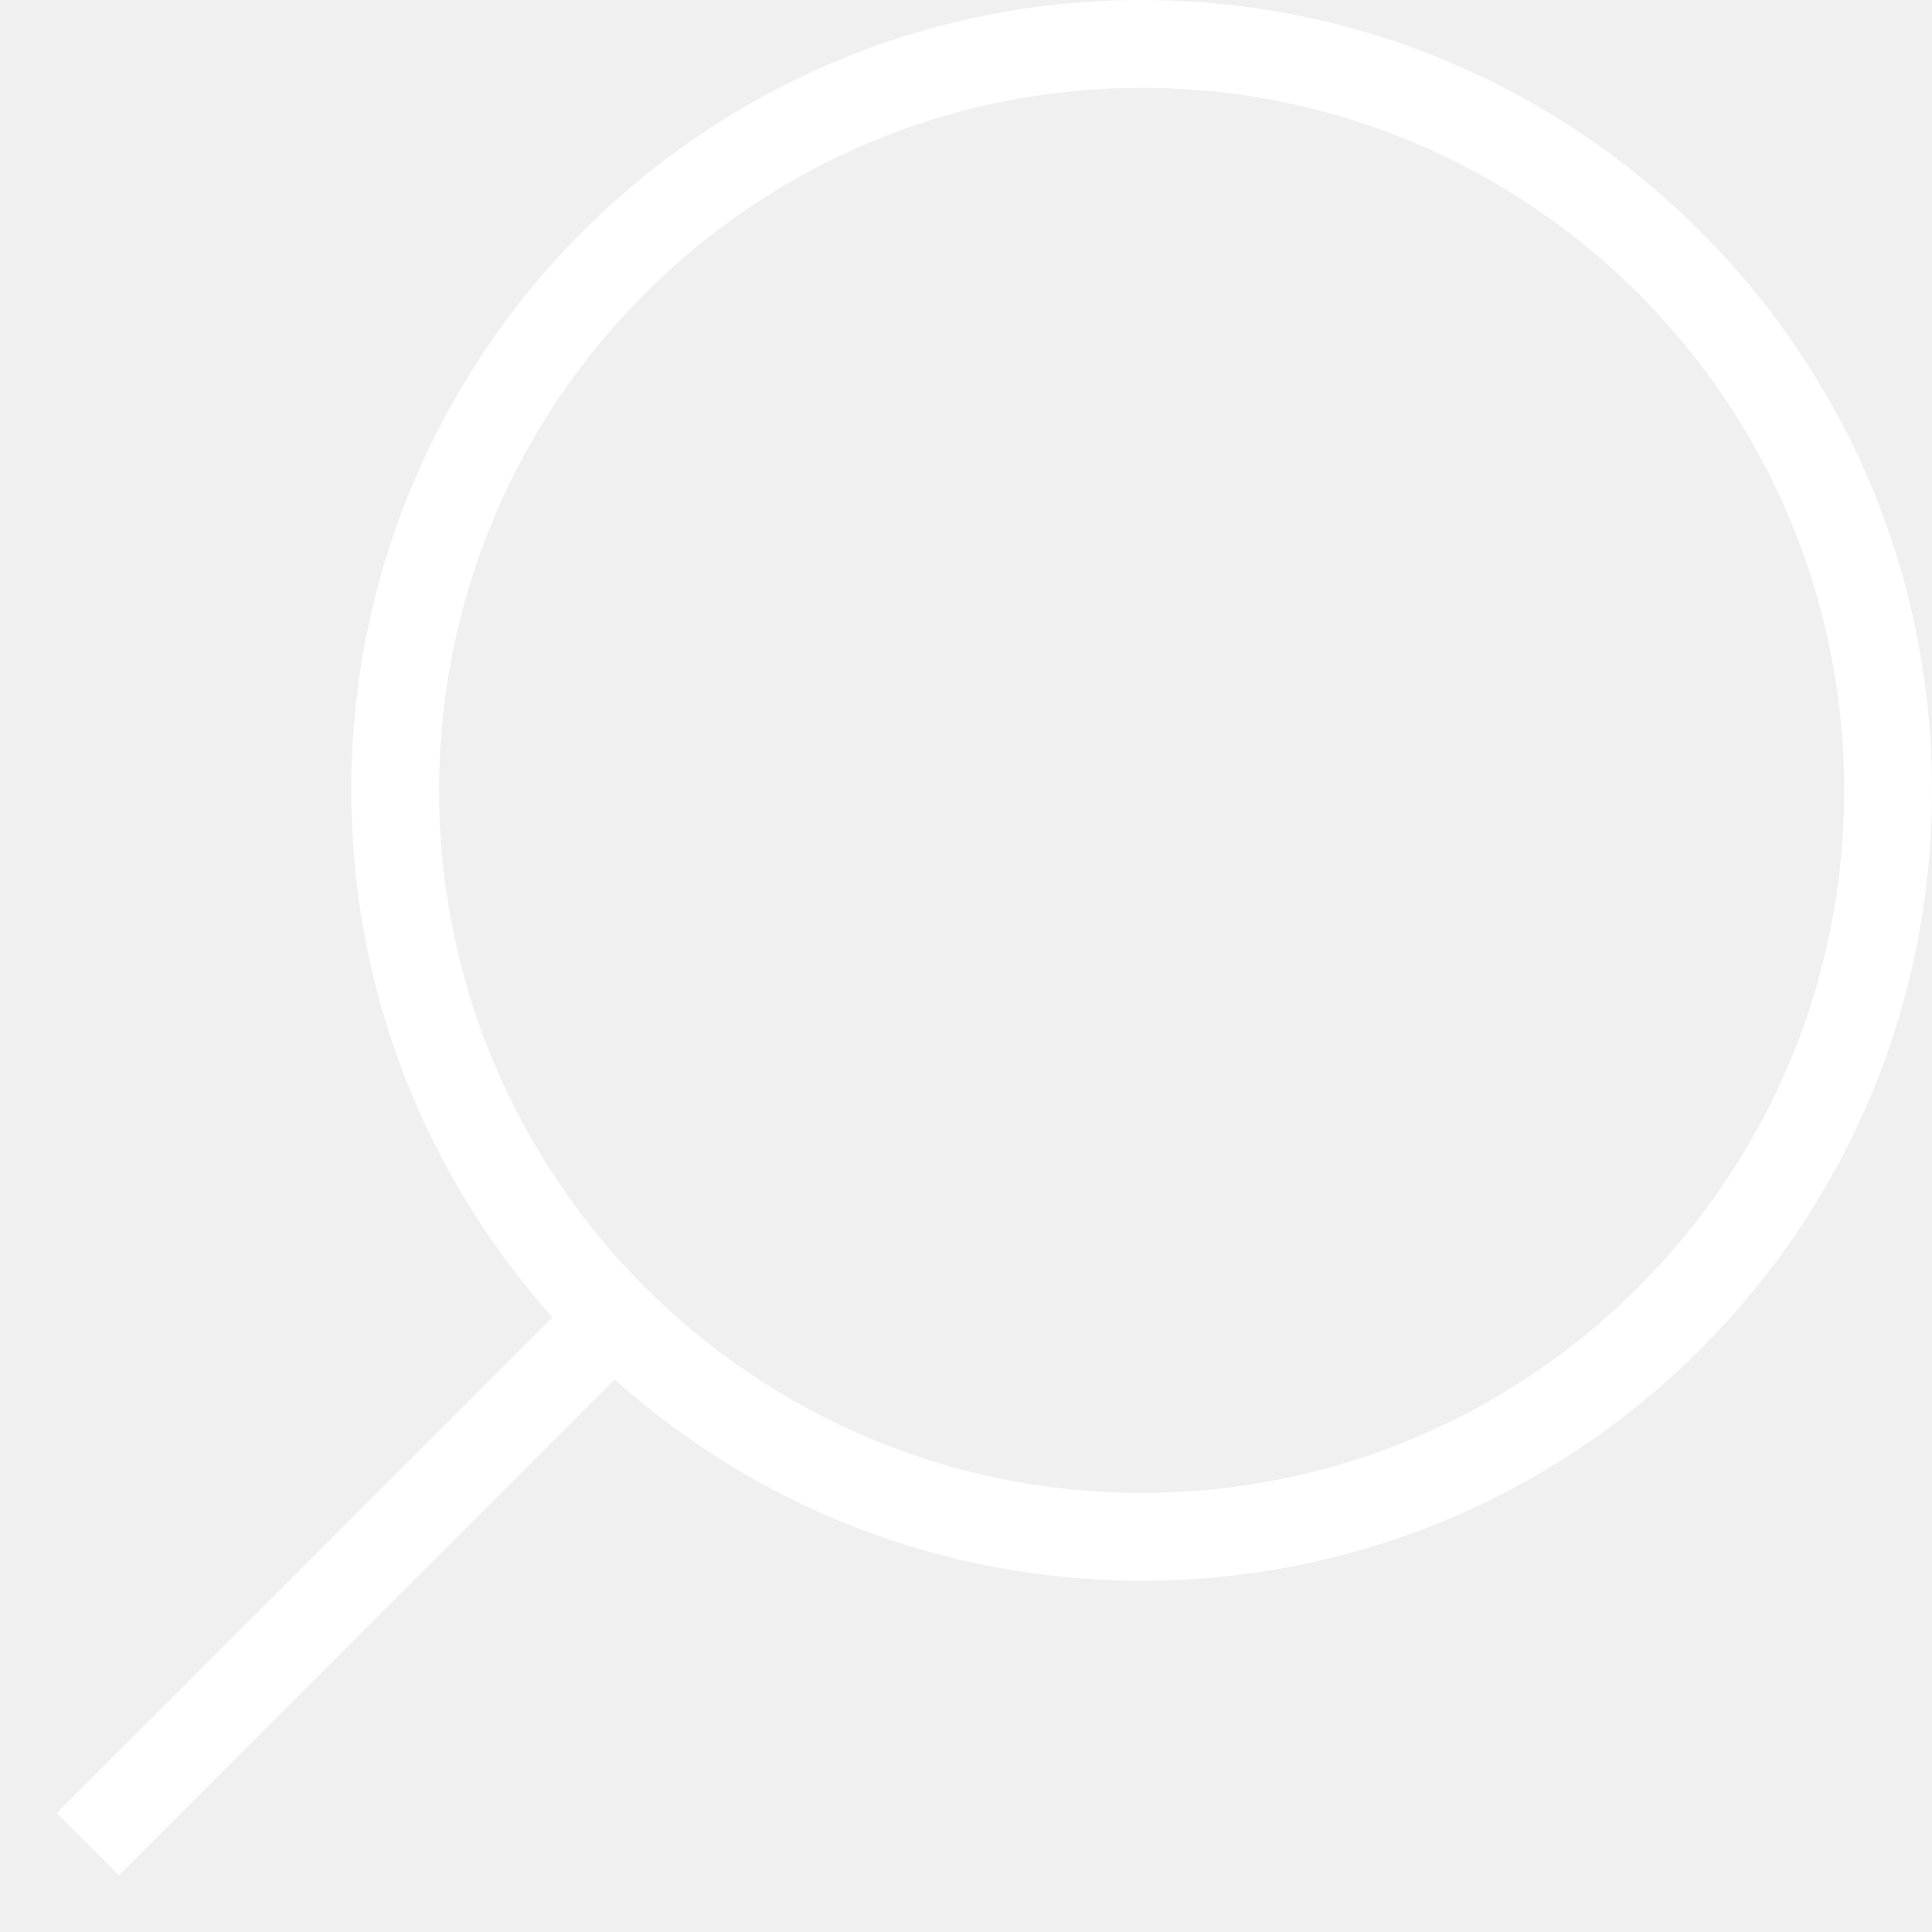
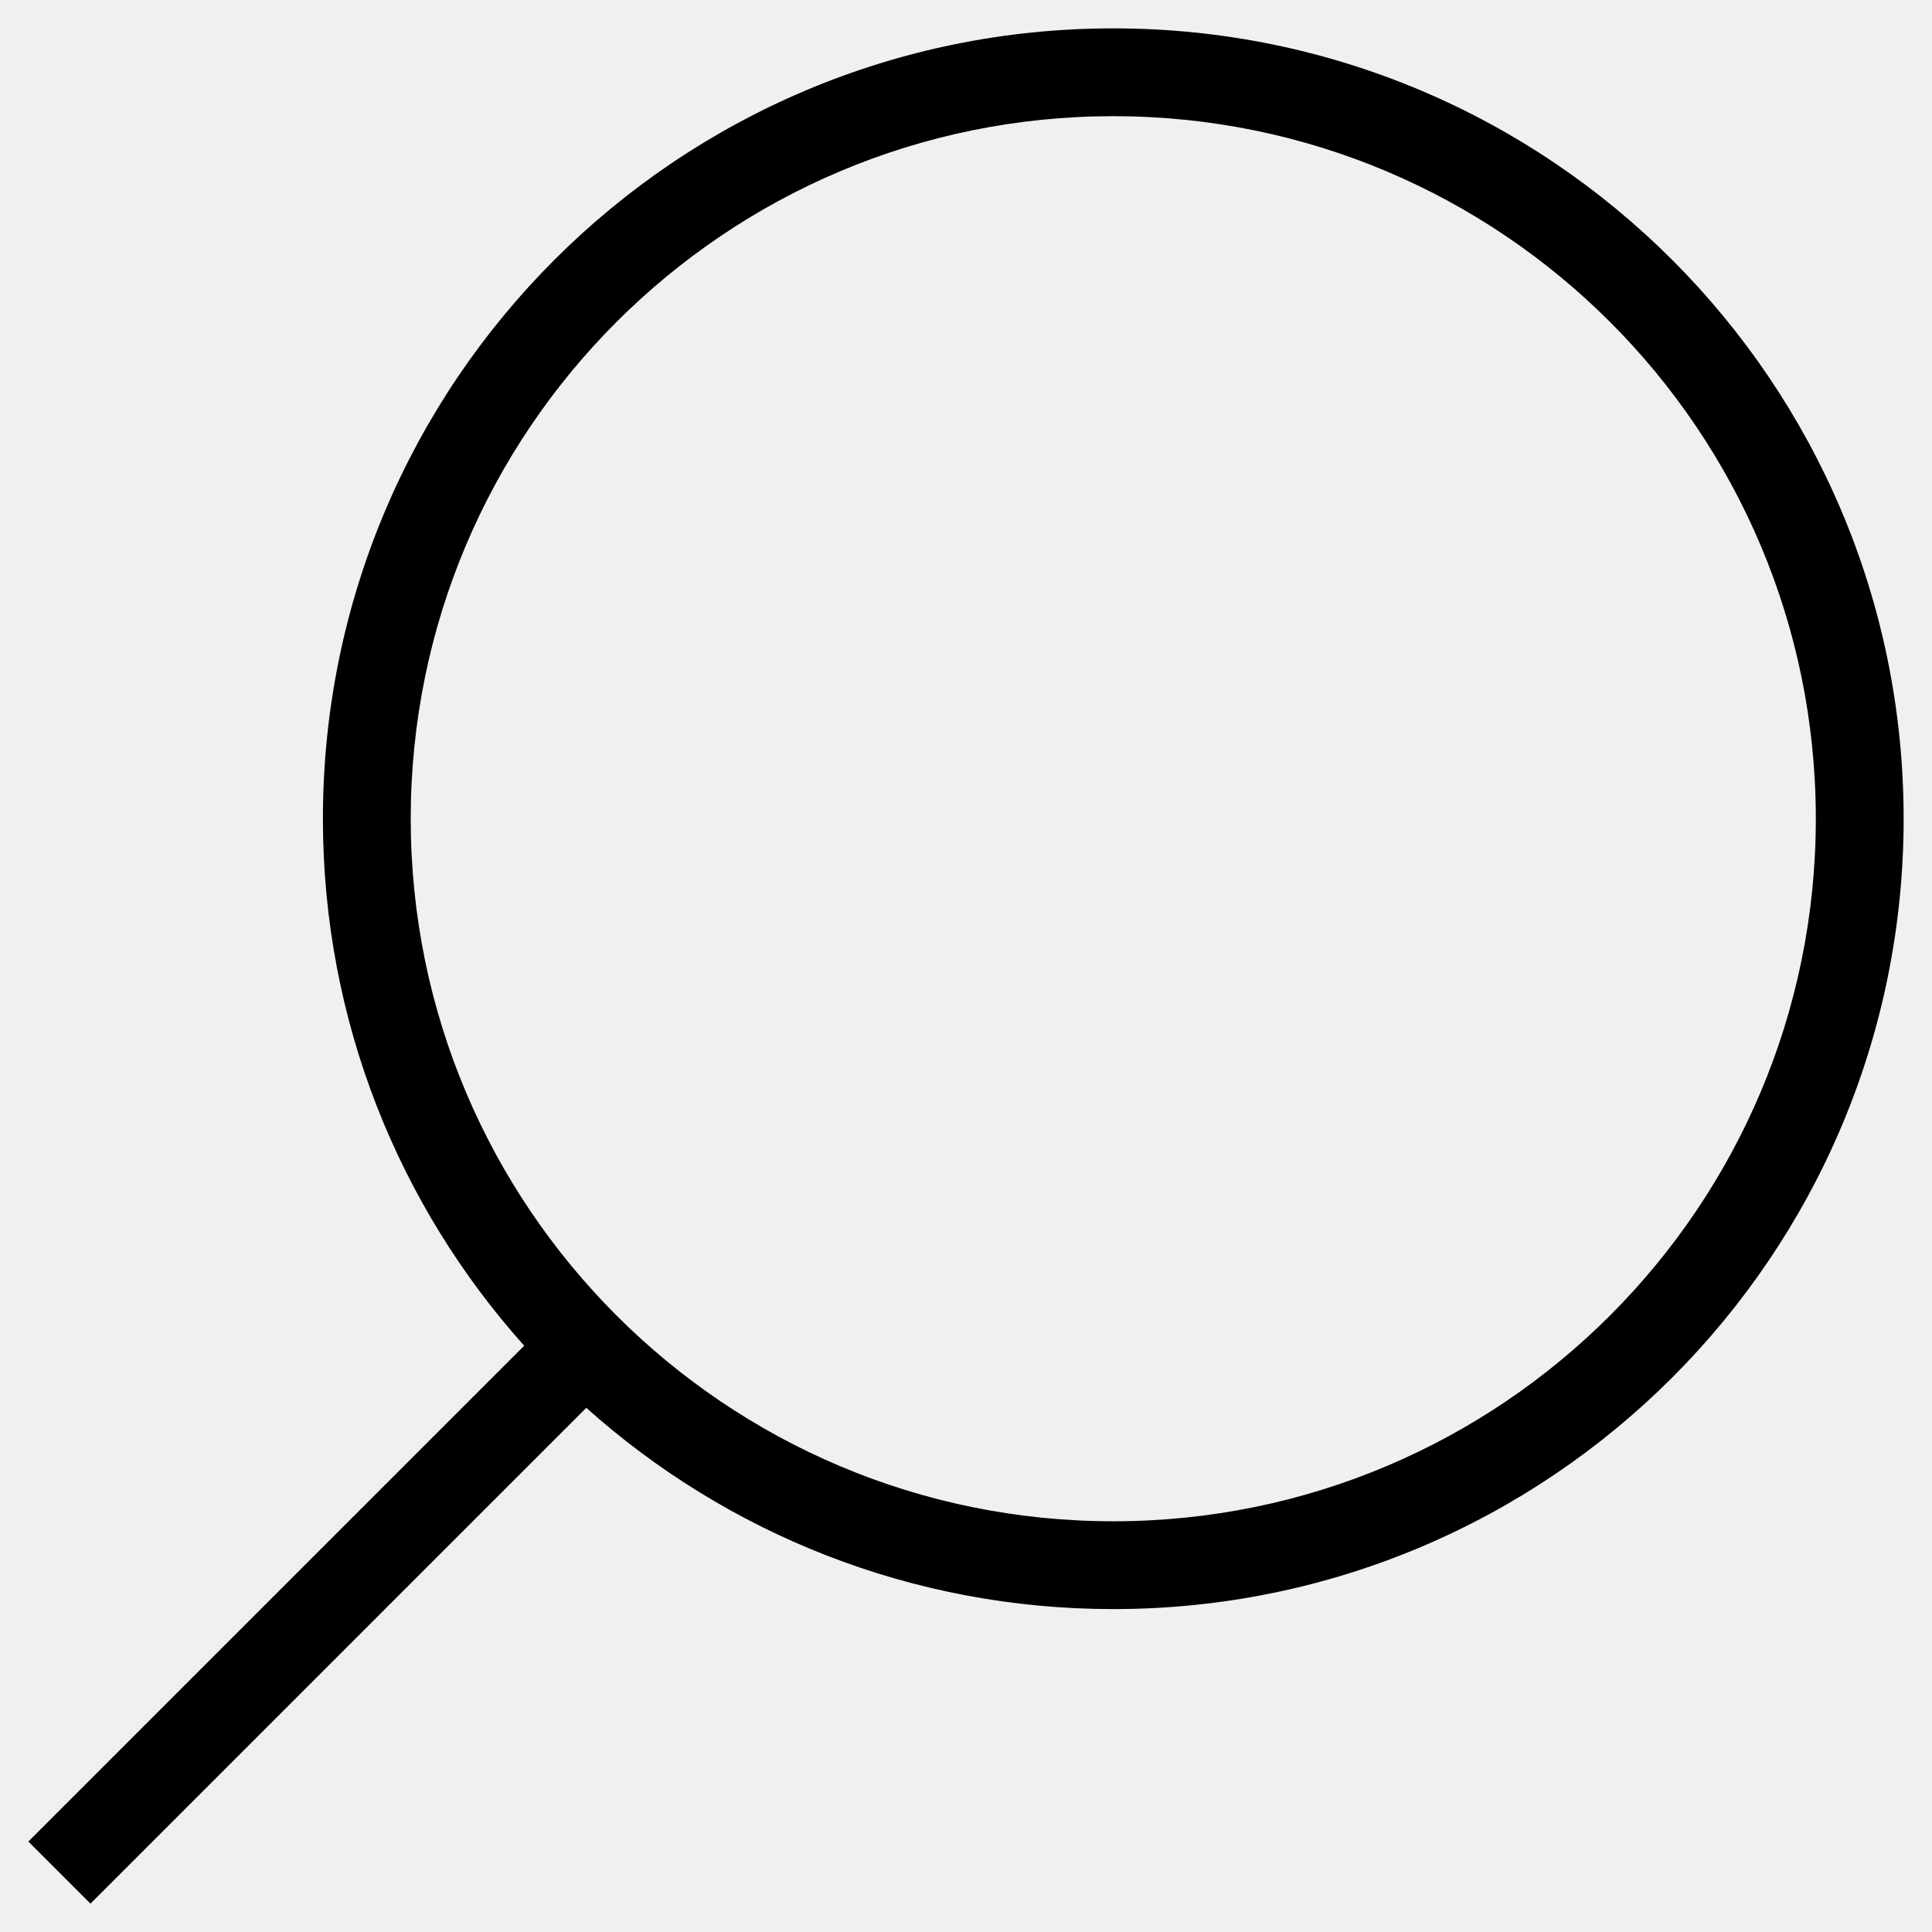
- <svg xmlns="http://www.w3.org/2000/svg" width="22px" height="22px" viewBox="0 0 22 22" version="1.1">
-   <defs />
+ <svg xmlns="http://www.w3.org/2000/svg" viewBox="0 0 22 22" version="1.1">
  <g id="icons" stroke="none" stroke-width="1" fill="none" fill-rule="evenodd">
-     <g id="Artboard" transform="translate(-116, -151)" fill-rule="nonzero" fill="#FFFFFF">
-       <path d="M122.999,166.708 L117.354,172.354 L116.646,171.646 L122.292,166.001 C120.867,164.408 120,162.305 120,160 C120,155.029 124.029,151 129,151 C133.971,151 138,155.029 138,160 C138,164.971 133.971,169 129,169 C126.695,169 124.592,168.133 122.999,166.708 Z M129,168 C133.418,168 137,164.418 137,160 C137,155.582 133.418,152 129,152 C124.582,152 121,155.582 121,160 C121,164.418 124.582,168 129,168 Z" id="search" />
+     <g id="Artboard" fill-rule="nonzero" fill="currentColor">
+       <path d="m 6.676,16.031 -5.646,5.646 -0.707,-0.707 5.646,-5.646 c -1.425,-1.592 -2.292,-3.695 -2.292,-6.001 0,-4.971 4.029,-9 9,-9 4.971,0 9,4.029 9,9 0,4.971 -4.029,9 -9,9 -2.305,0 -4.408,-0.867 -6.001,-2.292 z m 6.001,1.292 c 4.418,0 8,-3.582 8,-8 0,-4.418 -3.582,-8 -8,-8 -4.418,0 -8,3.582 -8,8 0,4.418 3.582,8 8,8 z" id="search" />
    </g>
  </g>
</svg>
